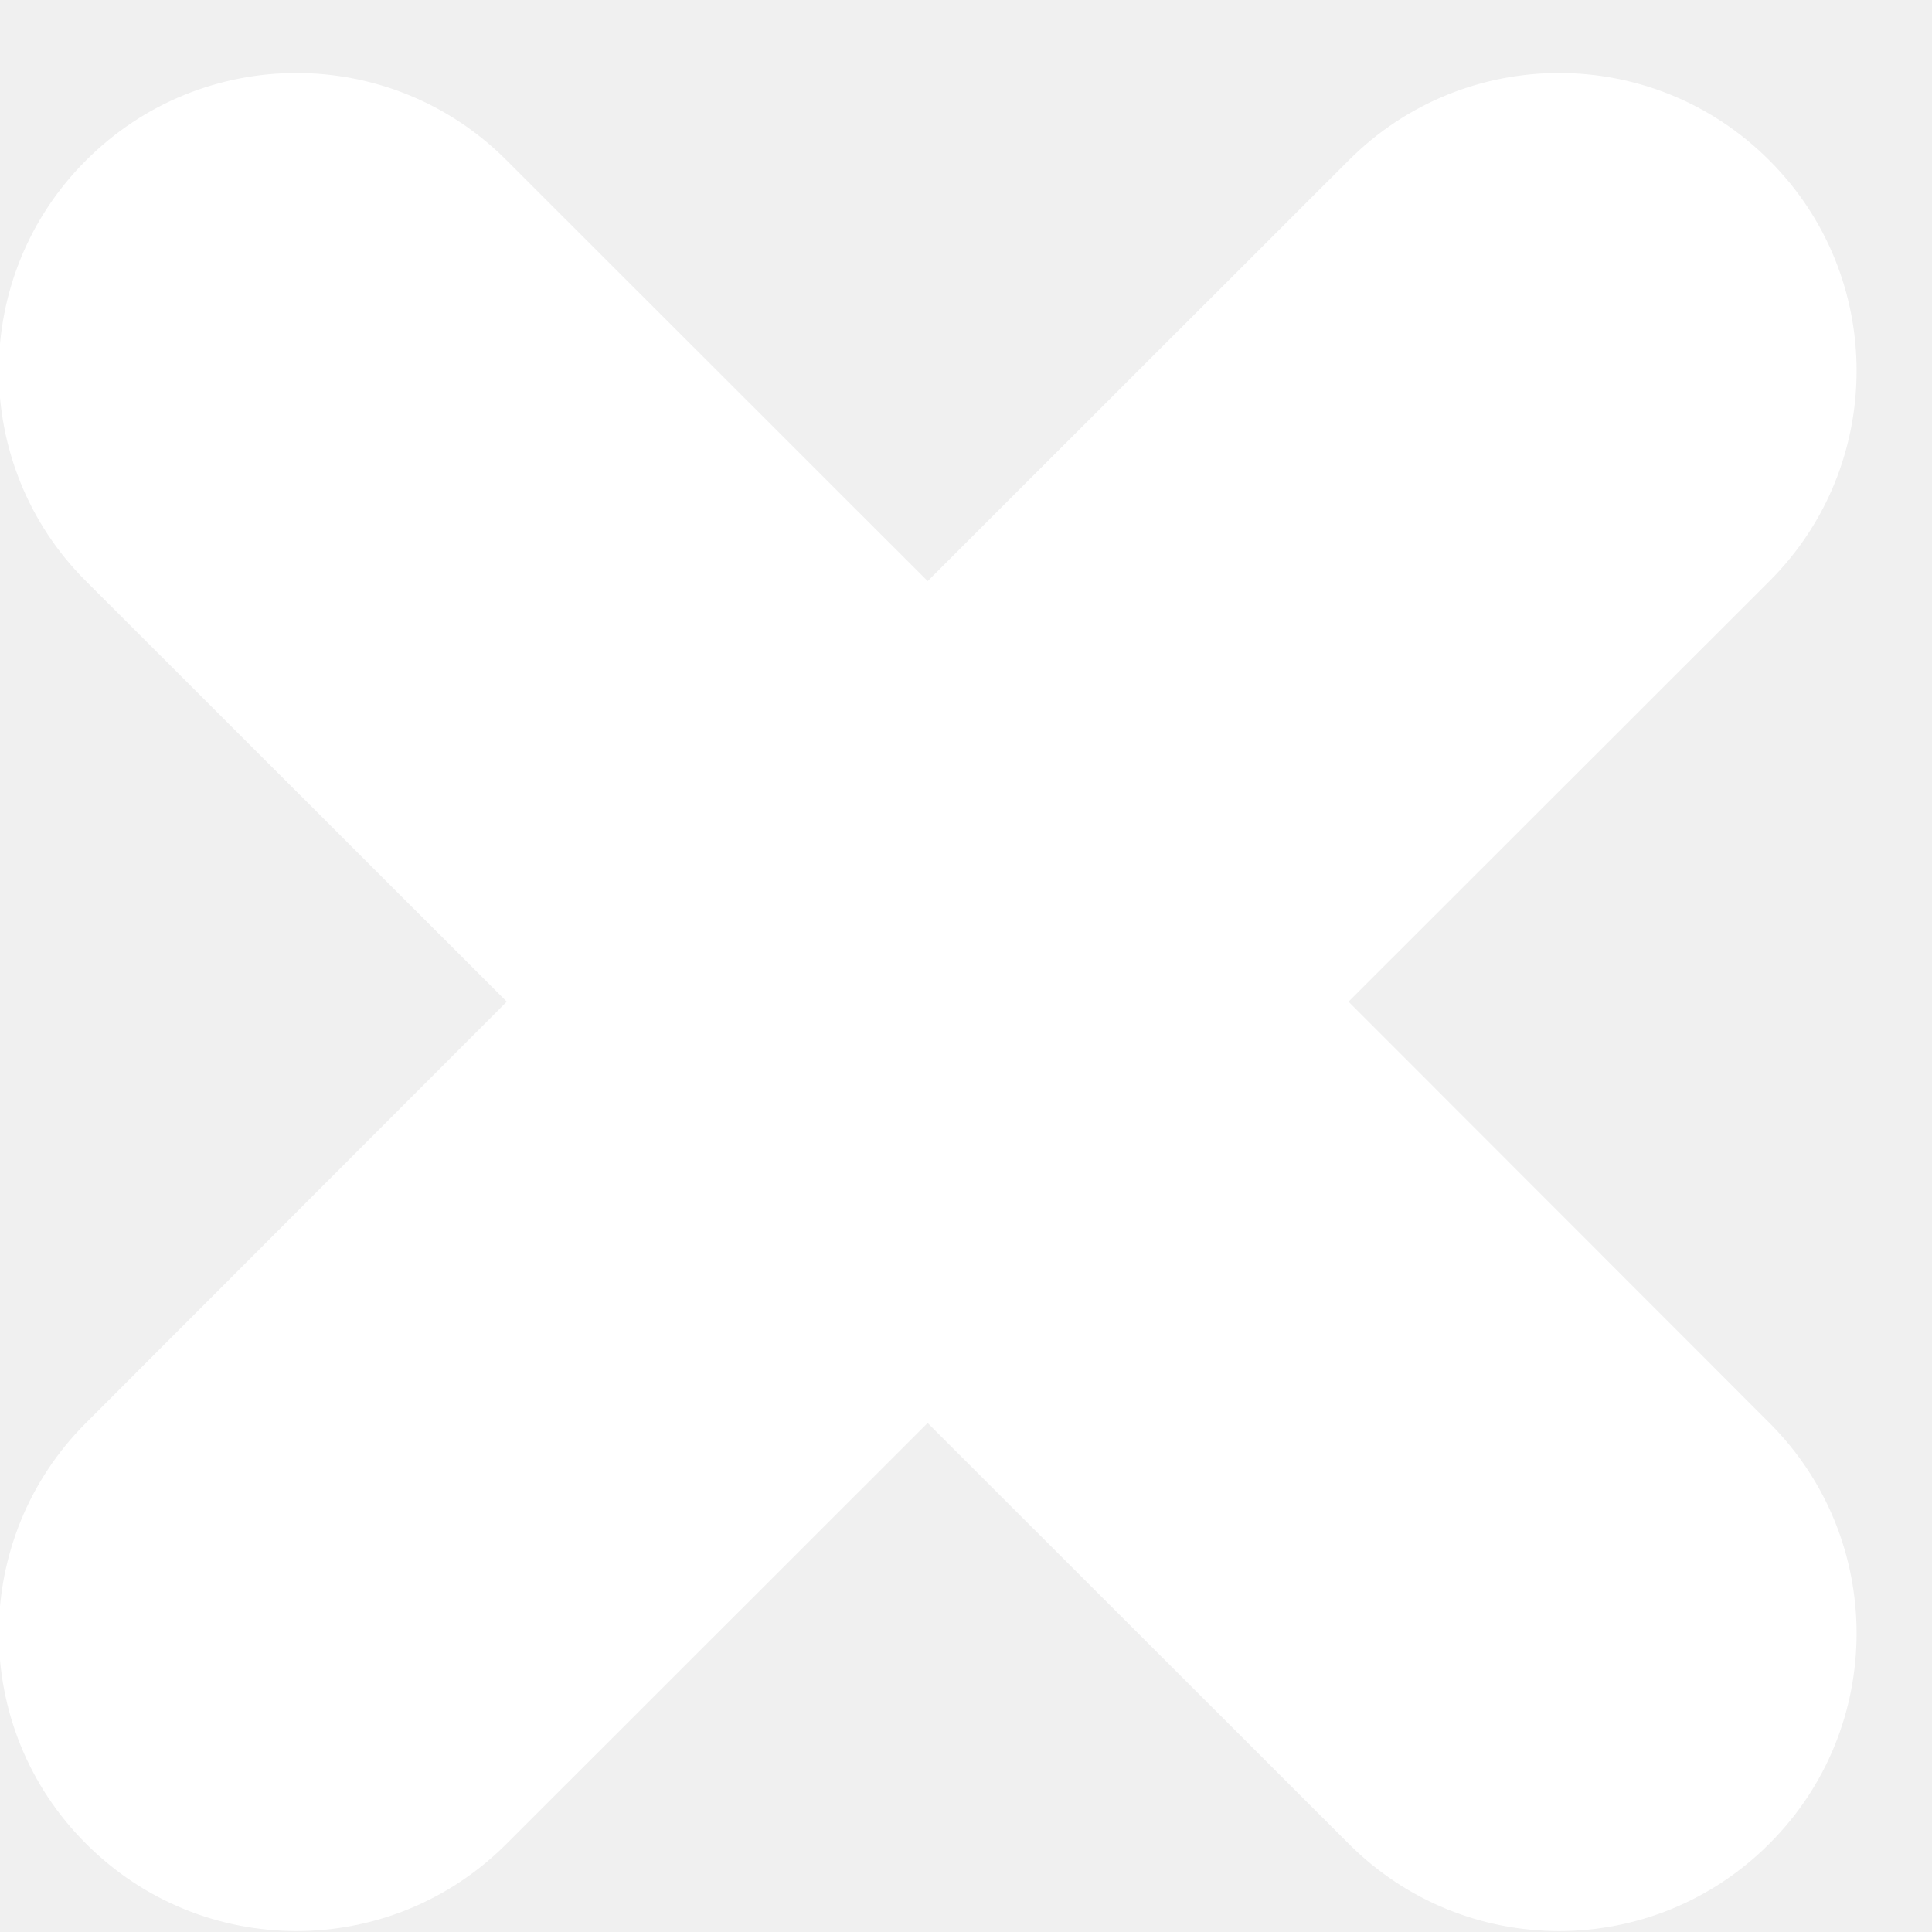
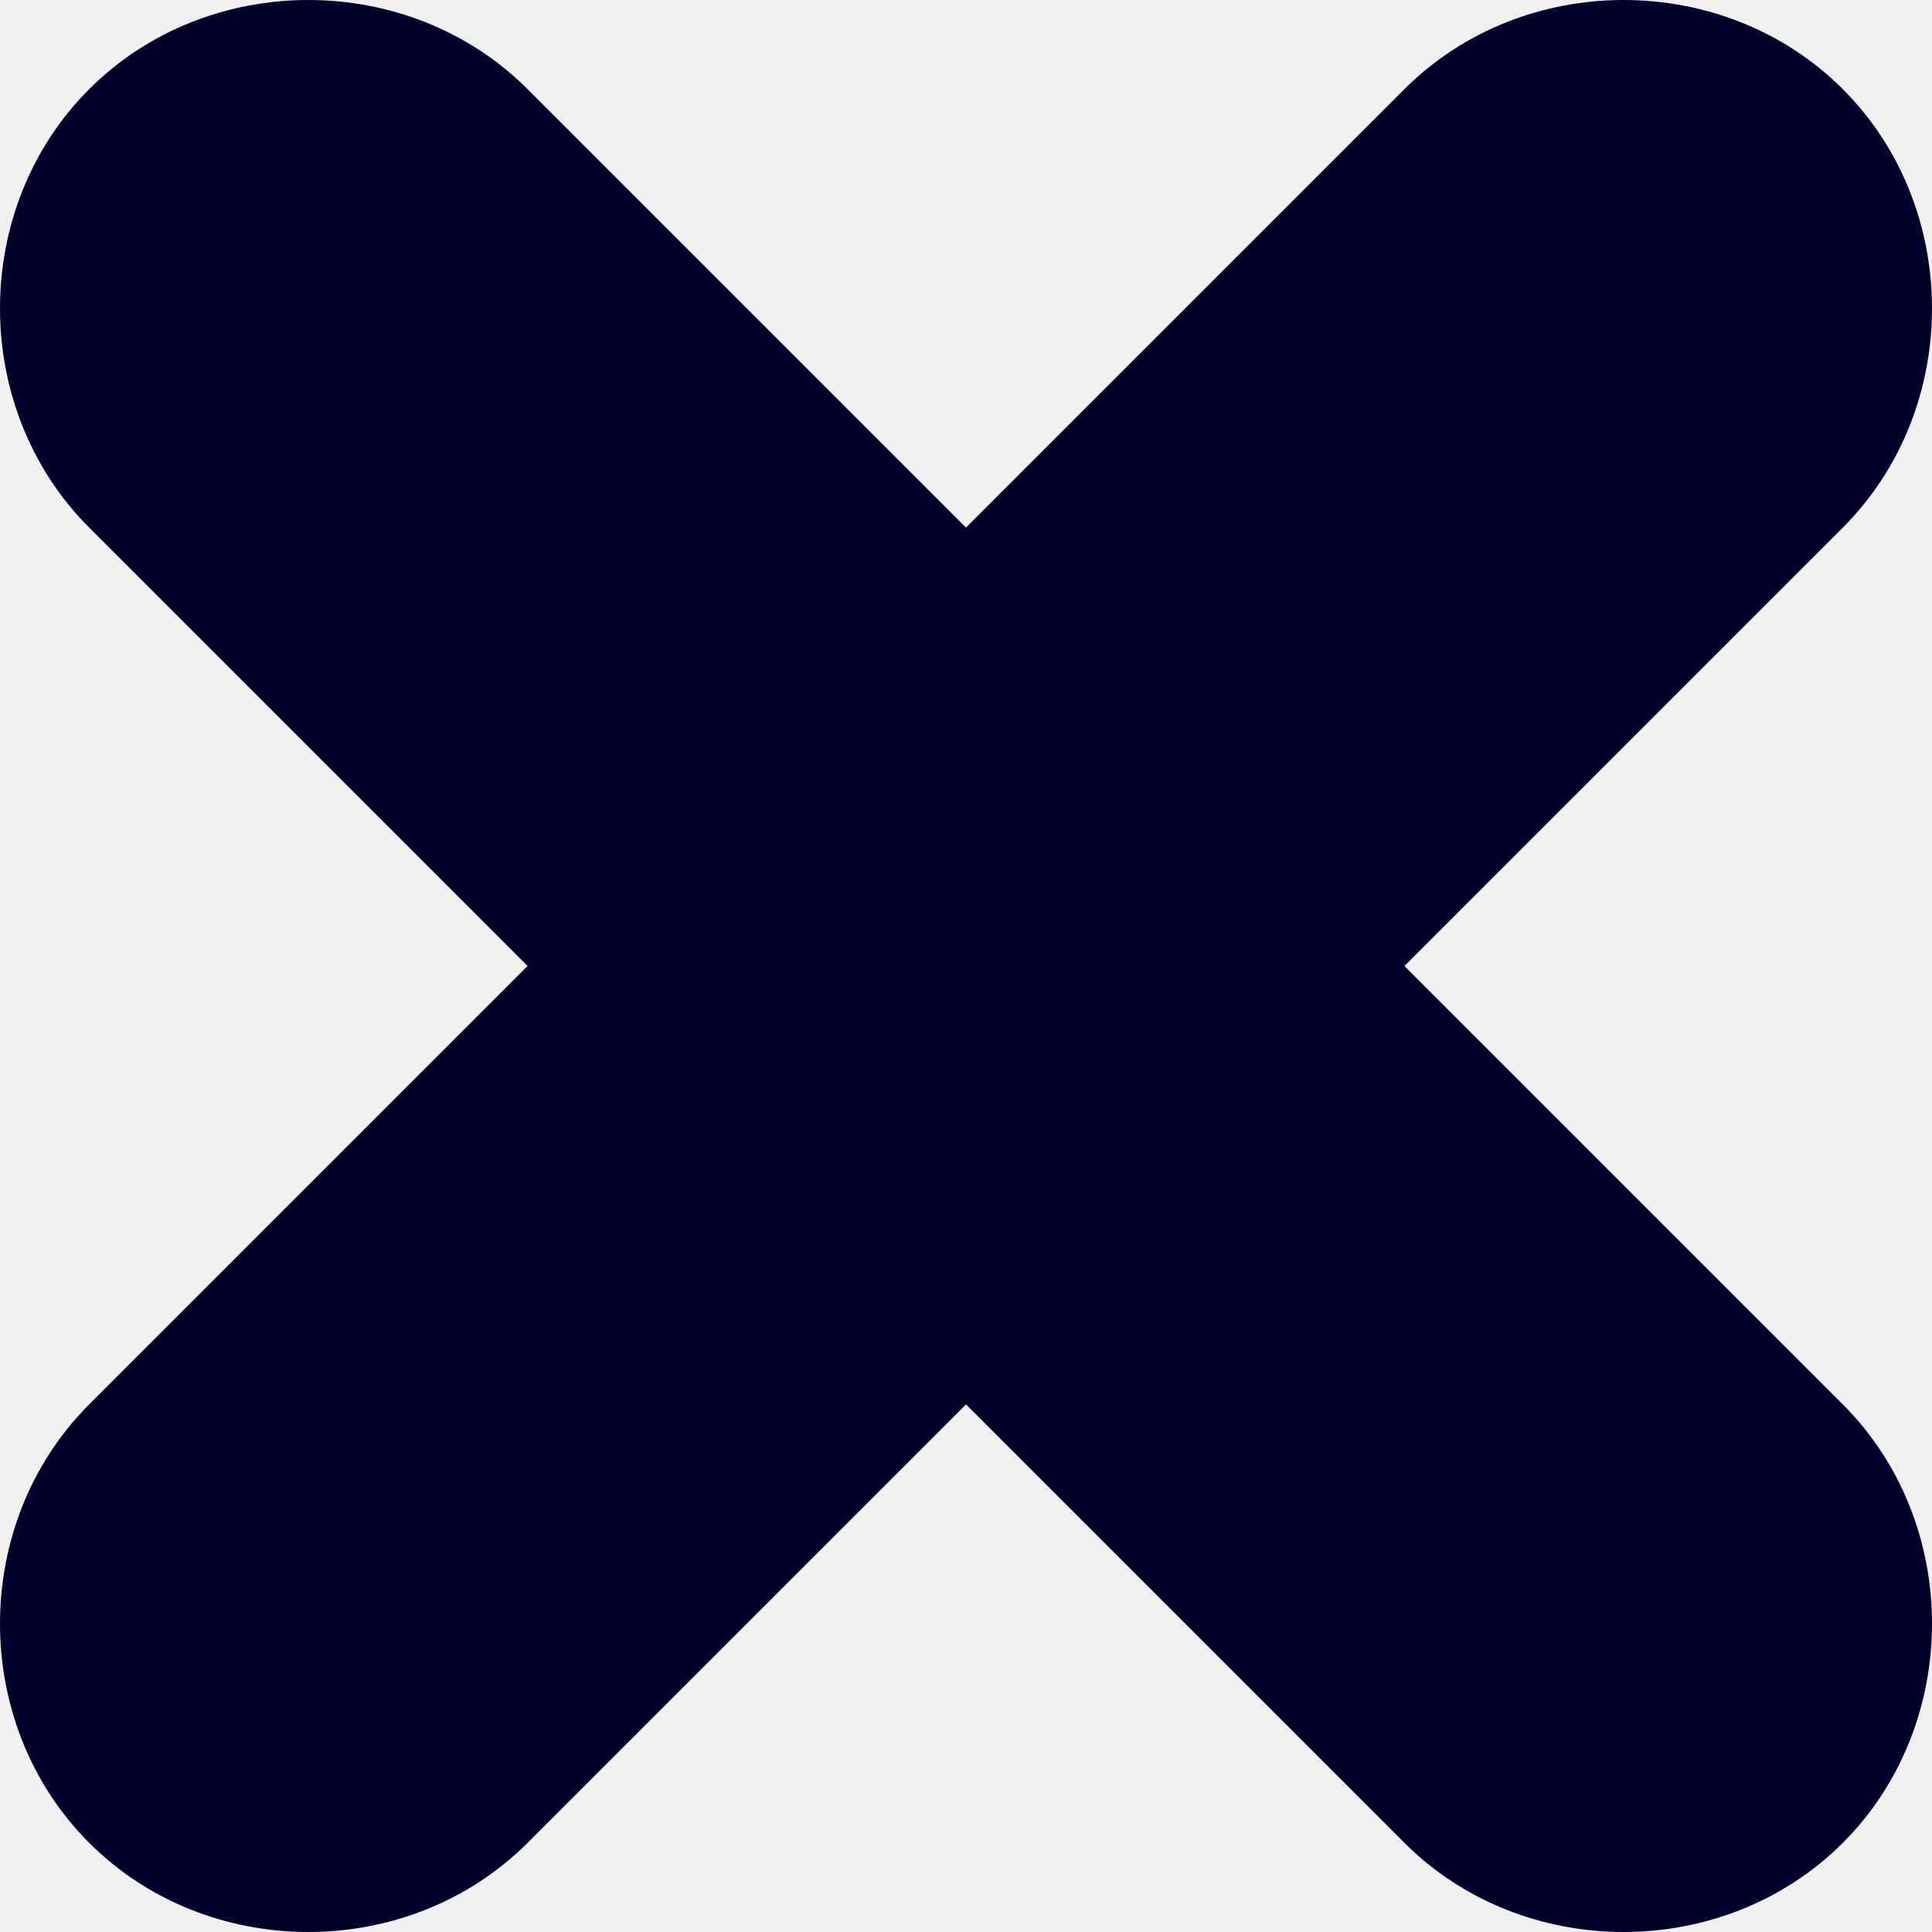
- <svg xmlns="http://www.w3.org/2000/svg" viewBox="469 1040 26 26" fill="none">
-   <path d="M487.148 1053.48L492.813 1047.82C494.376 1046.26 494.376 1043.72 492.813 1042.16C491.248 1040.59 488.712 1040.59 487.148 1042.16L481.484 1047.82L475.82 1042.16C474.257 1040.59 471.721 1040.59 470.156 1042.16C468.593 1043.72 468.593 1046.26 470.156 1047.82L475.82 1053.48L470.156 1059.15C468.593 1060.71 468.593 1063.25 470.156 1064.81C471.721 1066.38 474.257 1066.38 475.82 1064.81L481.484 1059.15L487.148 1064.81C488.712 1066.38 491.248 1066.38 492.813 1064.81C494.376 1063.25 494.376 1060.71 492.813 1059.15L487.148 1053.48Z" fill="#FFFFFF" />
+ <svg xmlns="http://www.w3.org/2000/svg" version="1.1" id="Layer_1" x="0px" y="0px" viewBox="0 0 26 26" style="enable-background:new 0 0 26 26;" xml:space="preserve">
+   <style type="text/css">
+ 	.st0{fill:#00002D;}
+ </style>
+   <path class="st0" d="M18.9,13l5.9-5.9c1.6-1.6,1.6-4.3,0-5.9c-1.6-1.6-4.3-1.6-5.9,0L13,7.1L7.1,1.2c-1.6-1.6-4.3-1.6-5.9,0  c-1.6,1.6-1.6,4.3,0,5.9L7.1,13l-5.9,5.9c-1.6,1.6-1.6,4.3,0,5.9c1.6,1.6,4.3,1.6,5.9,0l5.9-5.9l5.9,5.9c1.6,1.6,4.3,1.6,5.9,0  c1.6-1.6,1.6-4.3,0-5.9L18.9,13z" />
</svg>
